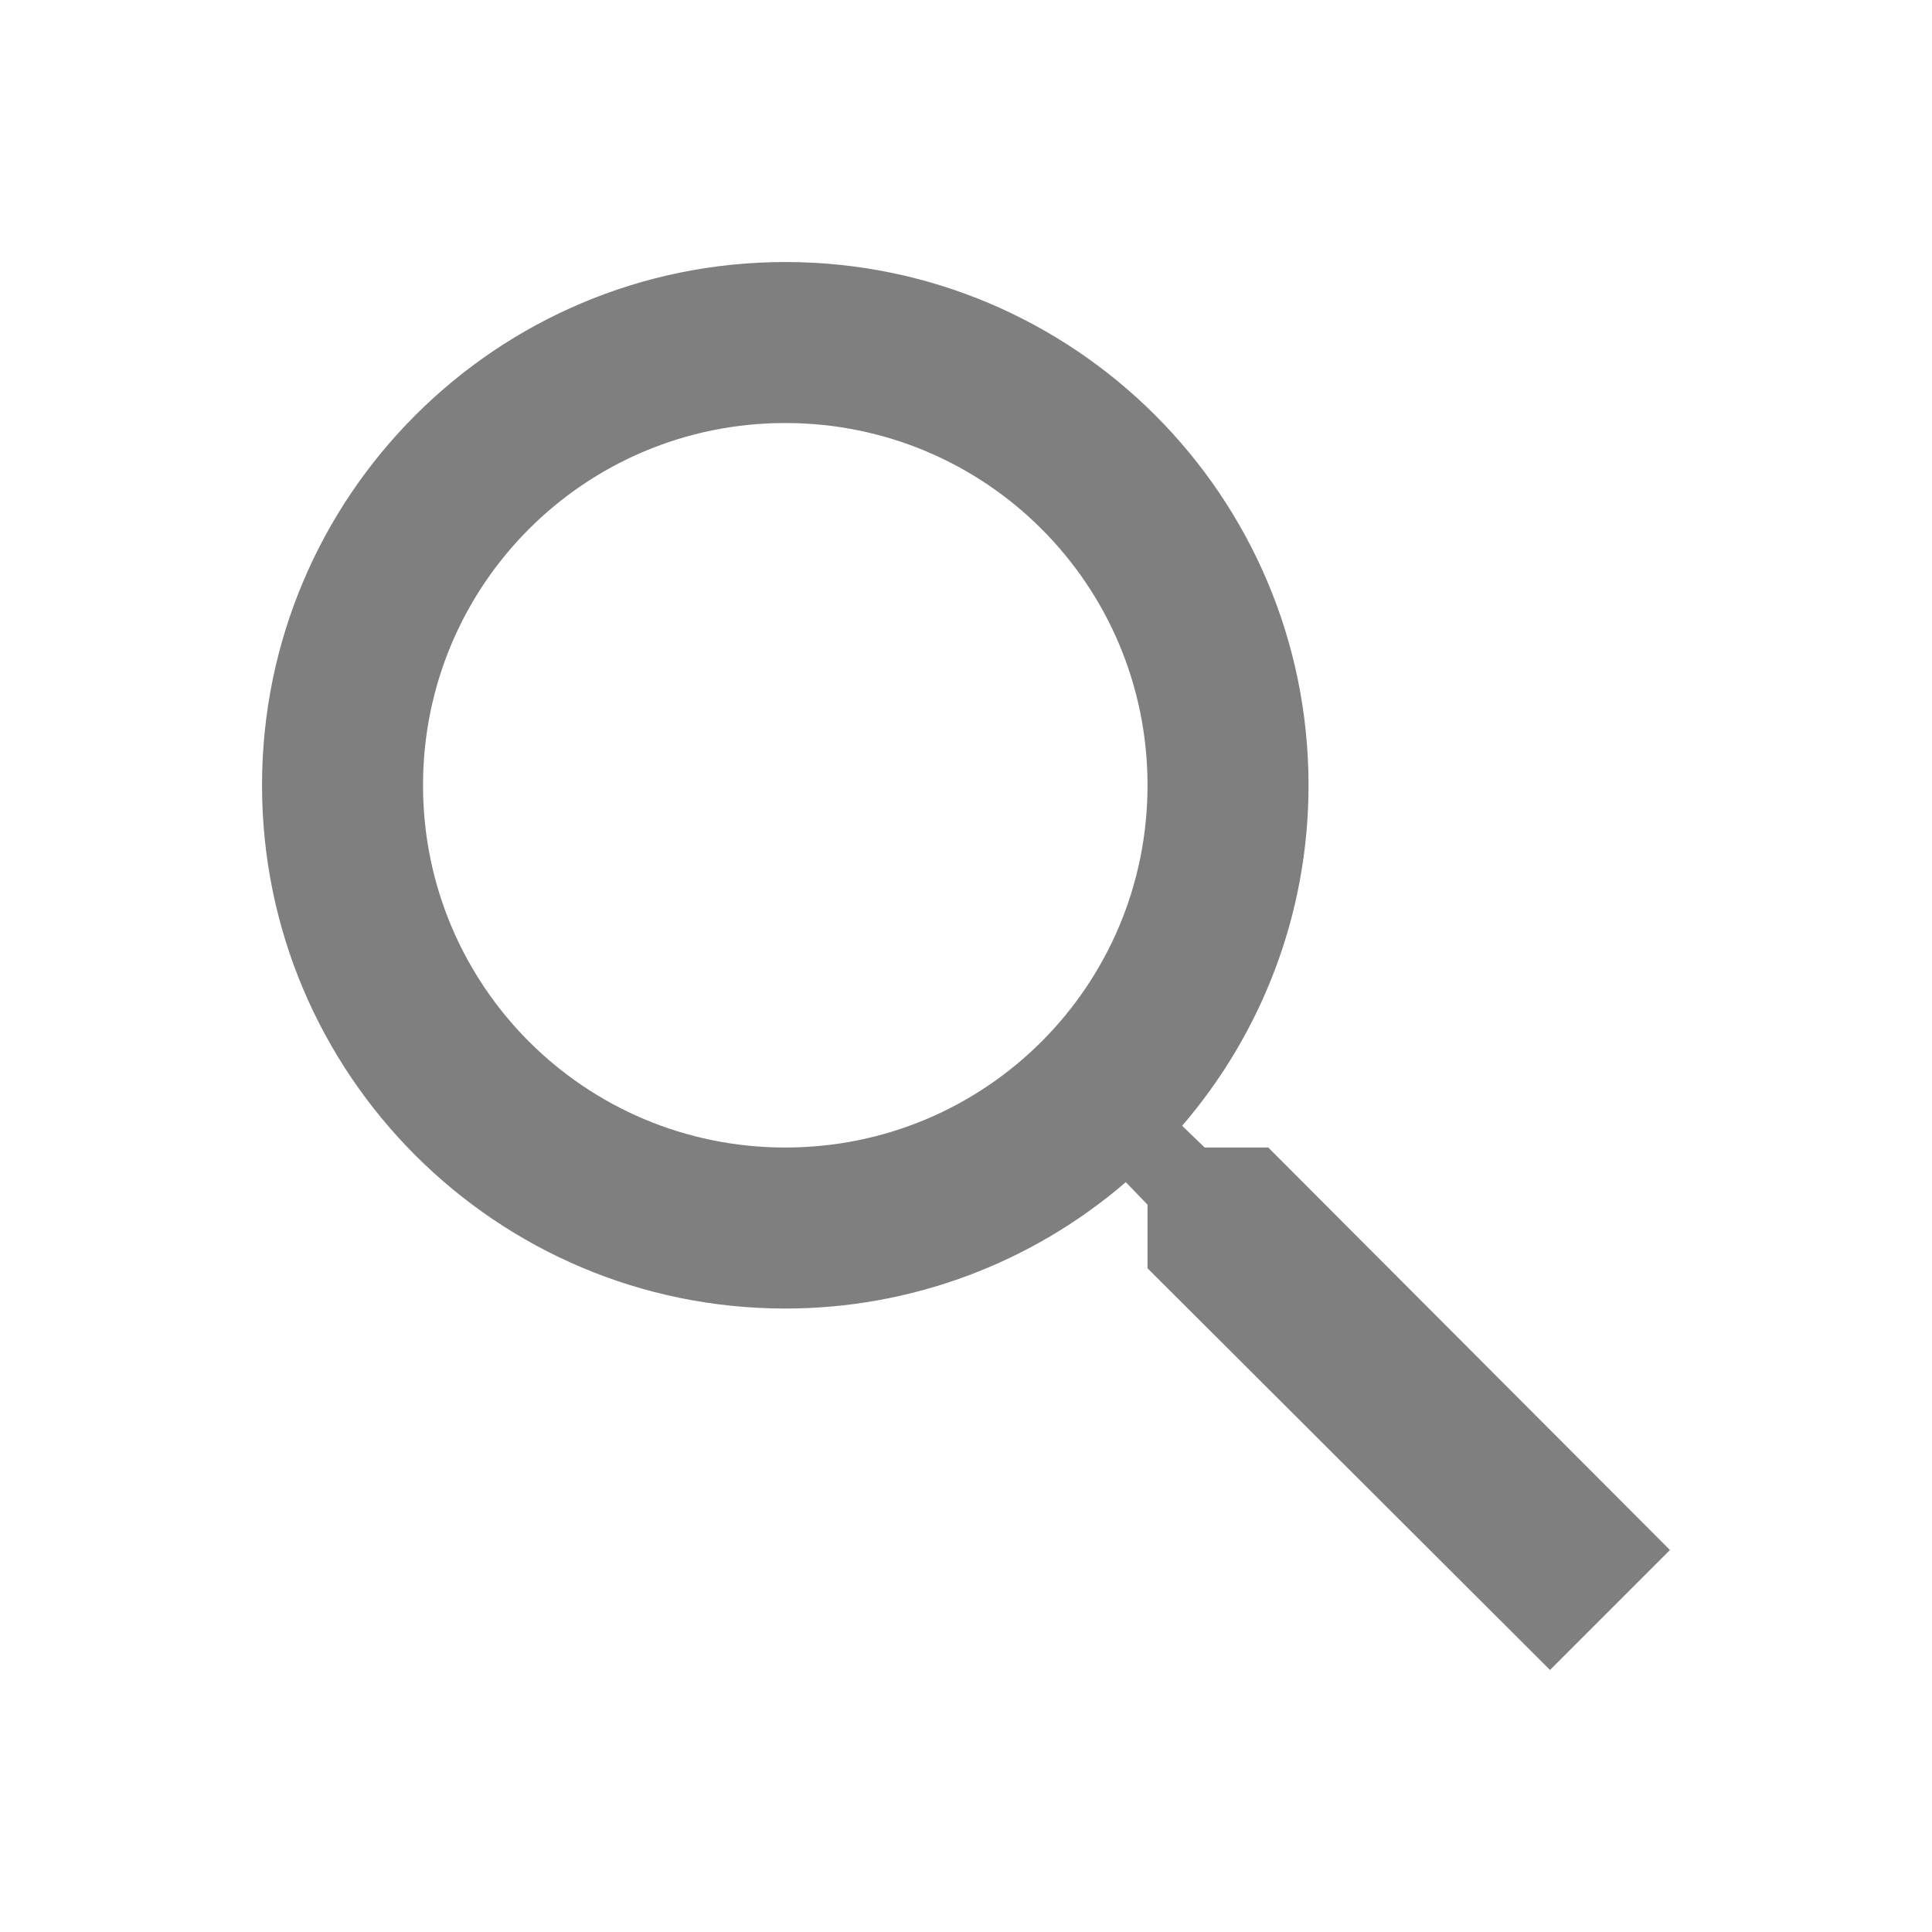
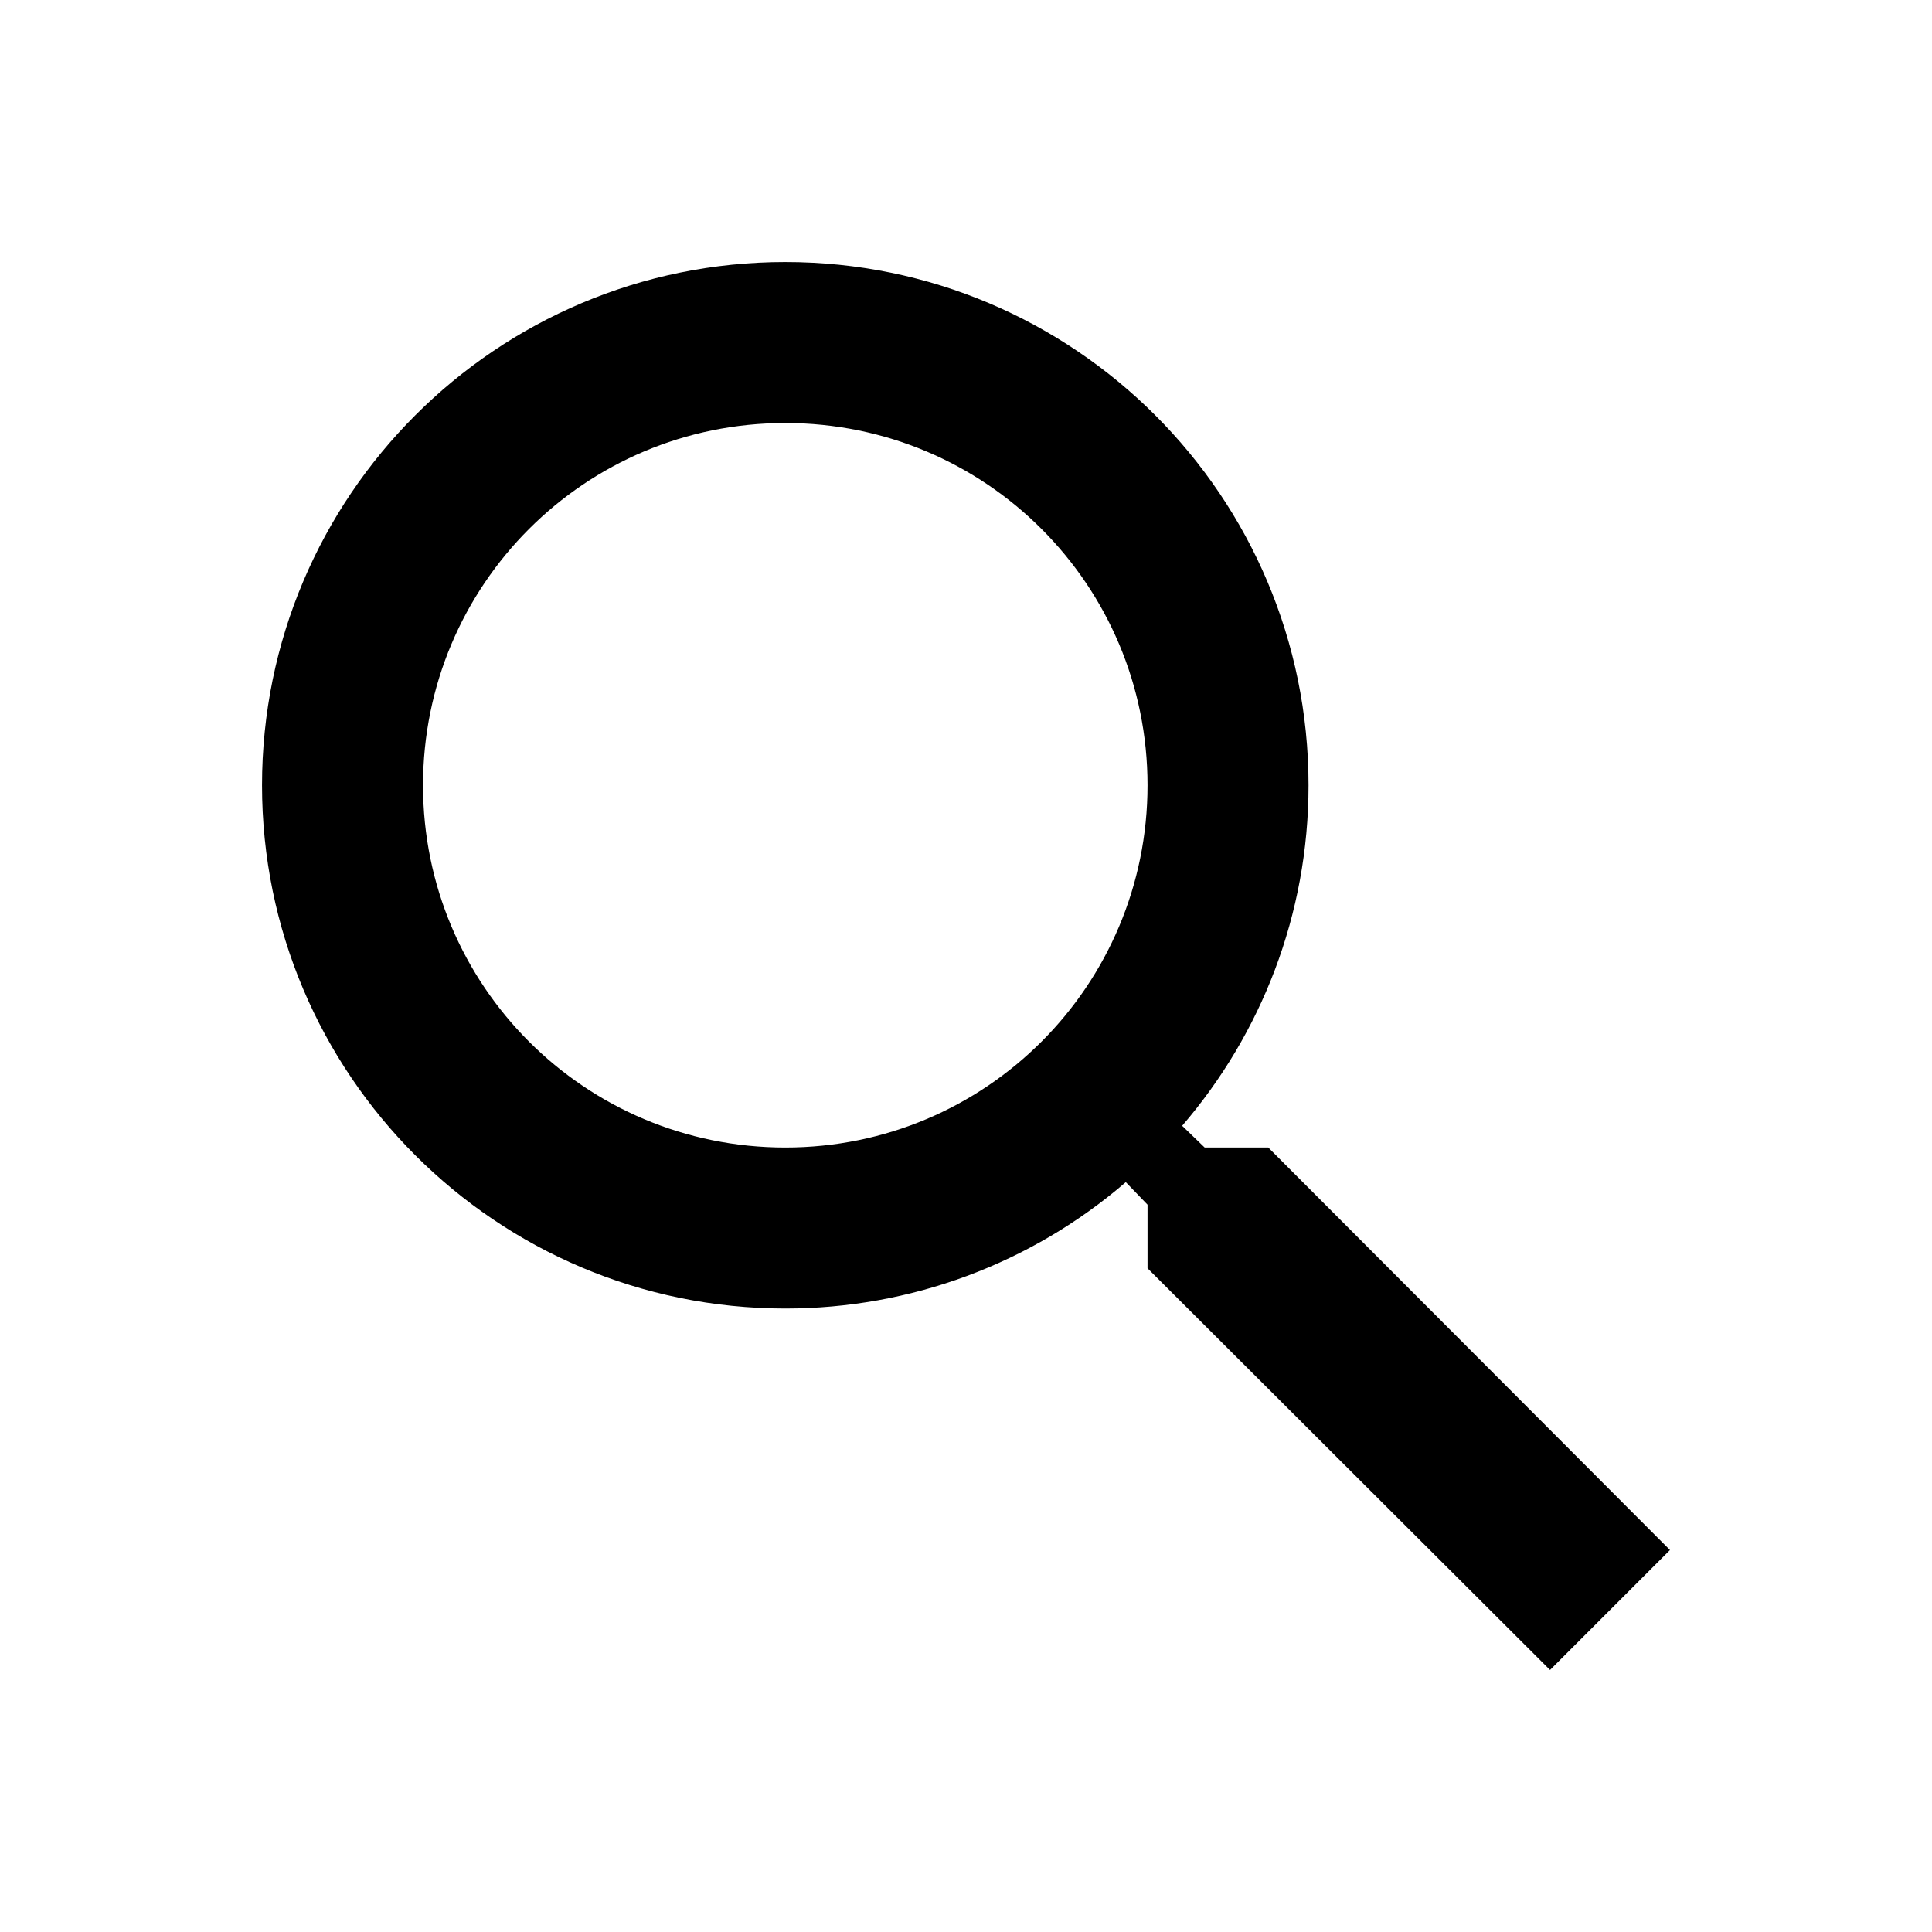
- <svg xmlns="http://www.w3.org/2000/svg" width="24" height="24" viewBox="0 0 24 24" fill="none">
-   <path fill-rule="evenodd" clip-rule="evenodd" d="M14.965 14.255h.79l4.99 5-1.49 1.49-5-4.99v-.79l-.27-.28a6.471 6.471 0 01-4.23 1.57 6.5 6.5 0 116.5-6.5c0 1.61-.59 3.09-1.57 4.23l.28.27zm-9.71-4.5c0 2.49 2.01 4.5 4.5 4.5s4.5-2.01 4.5-4.5-2.01-4.5-4.5-4.5-4.5 2.01-4.5 4.5z" fill="#7F7F7F" />
+ <svg xmlns="http://www.w3.org/2000/svg" width="24" height="24" viewBox="0 0 24 24">
+   <path fill="currentColor" d="M14.965 14.255h.79l4.99 5-1.49 1.49-5-4.99v-.79l-.27-.28a6.471 6.471 0 01-4.23 1.57 6.5 6.5 0 116.5-6.5c0 1.61-.59 3.09-1.57 4.23l.28.27zm-9.71-4.5c0 2.49 2.01 4.5 4.5 4.5s4.5-2.01 4.5-4.5-2.01-4.5-4.5-4.5-4.5 2.01-4.5 4.5z" />
</svg>
